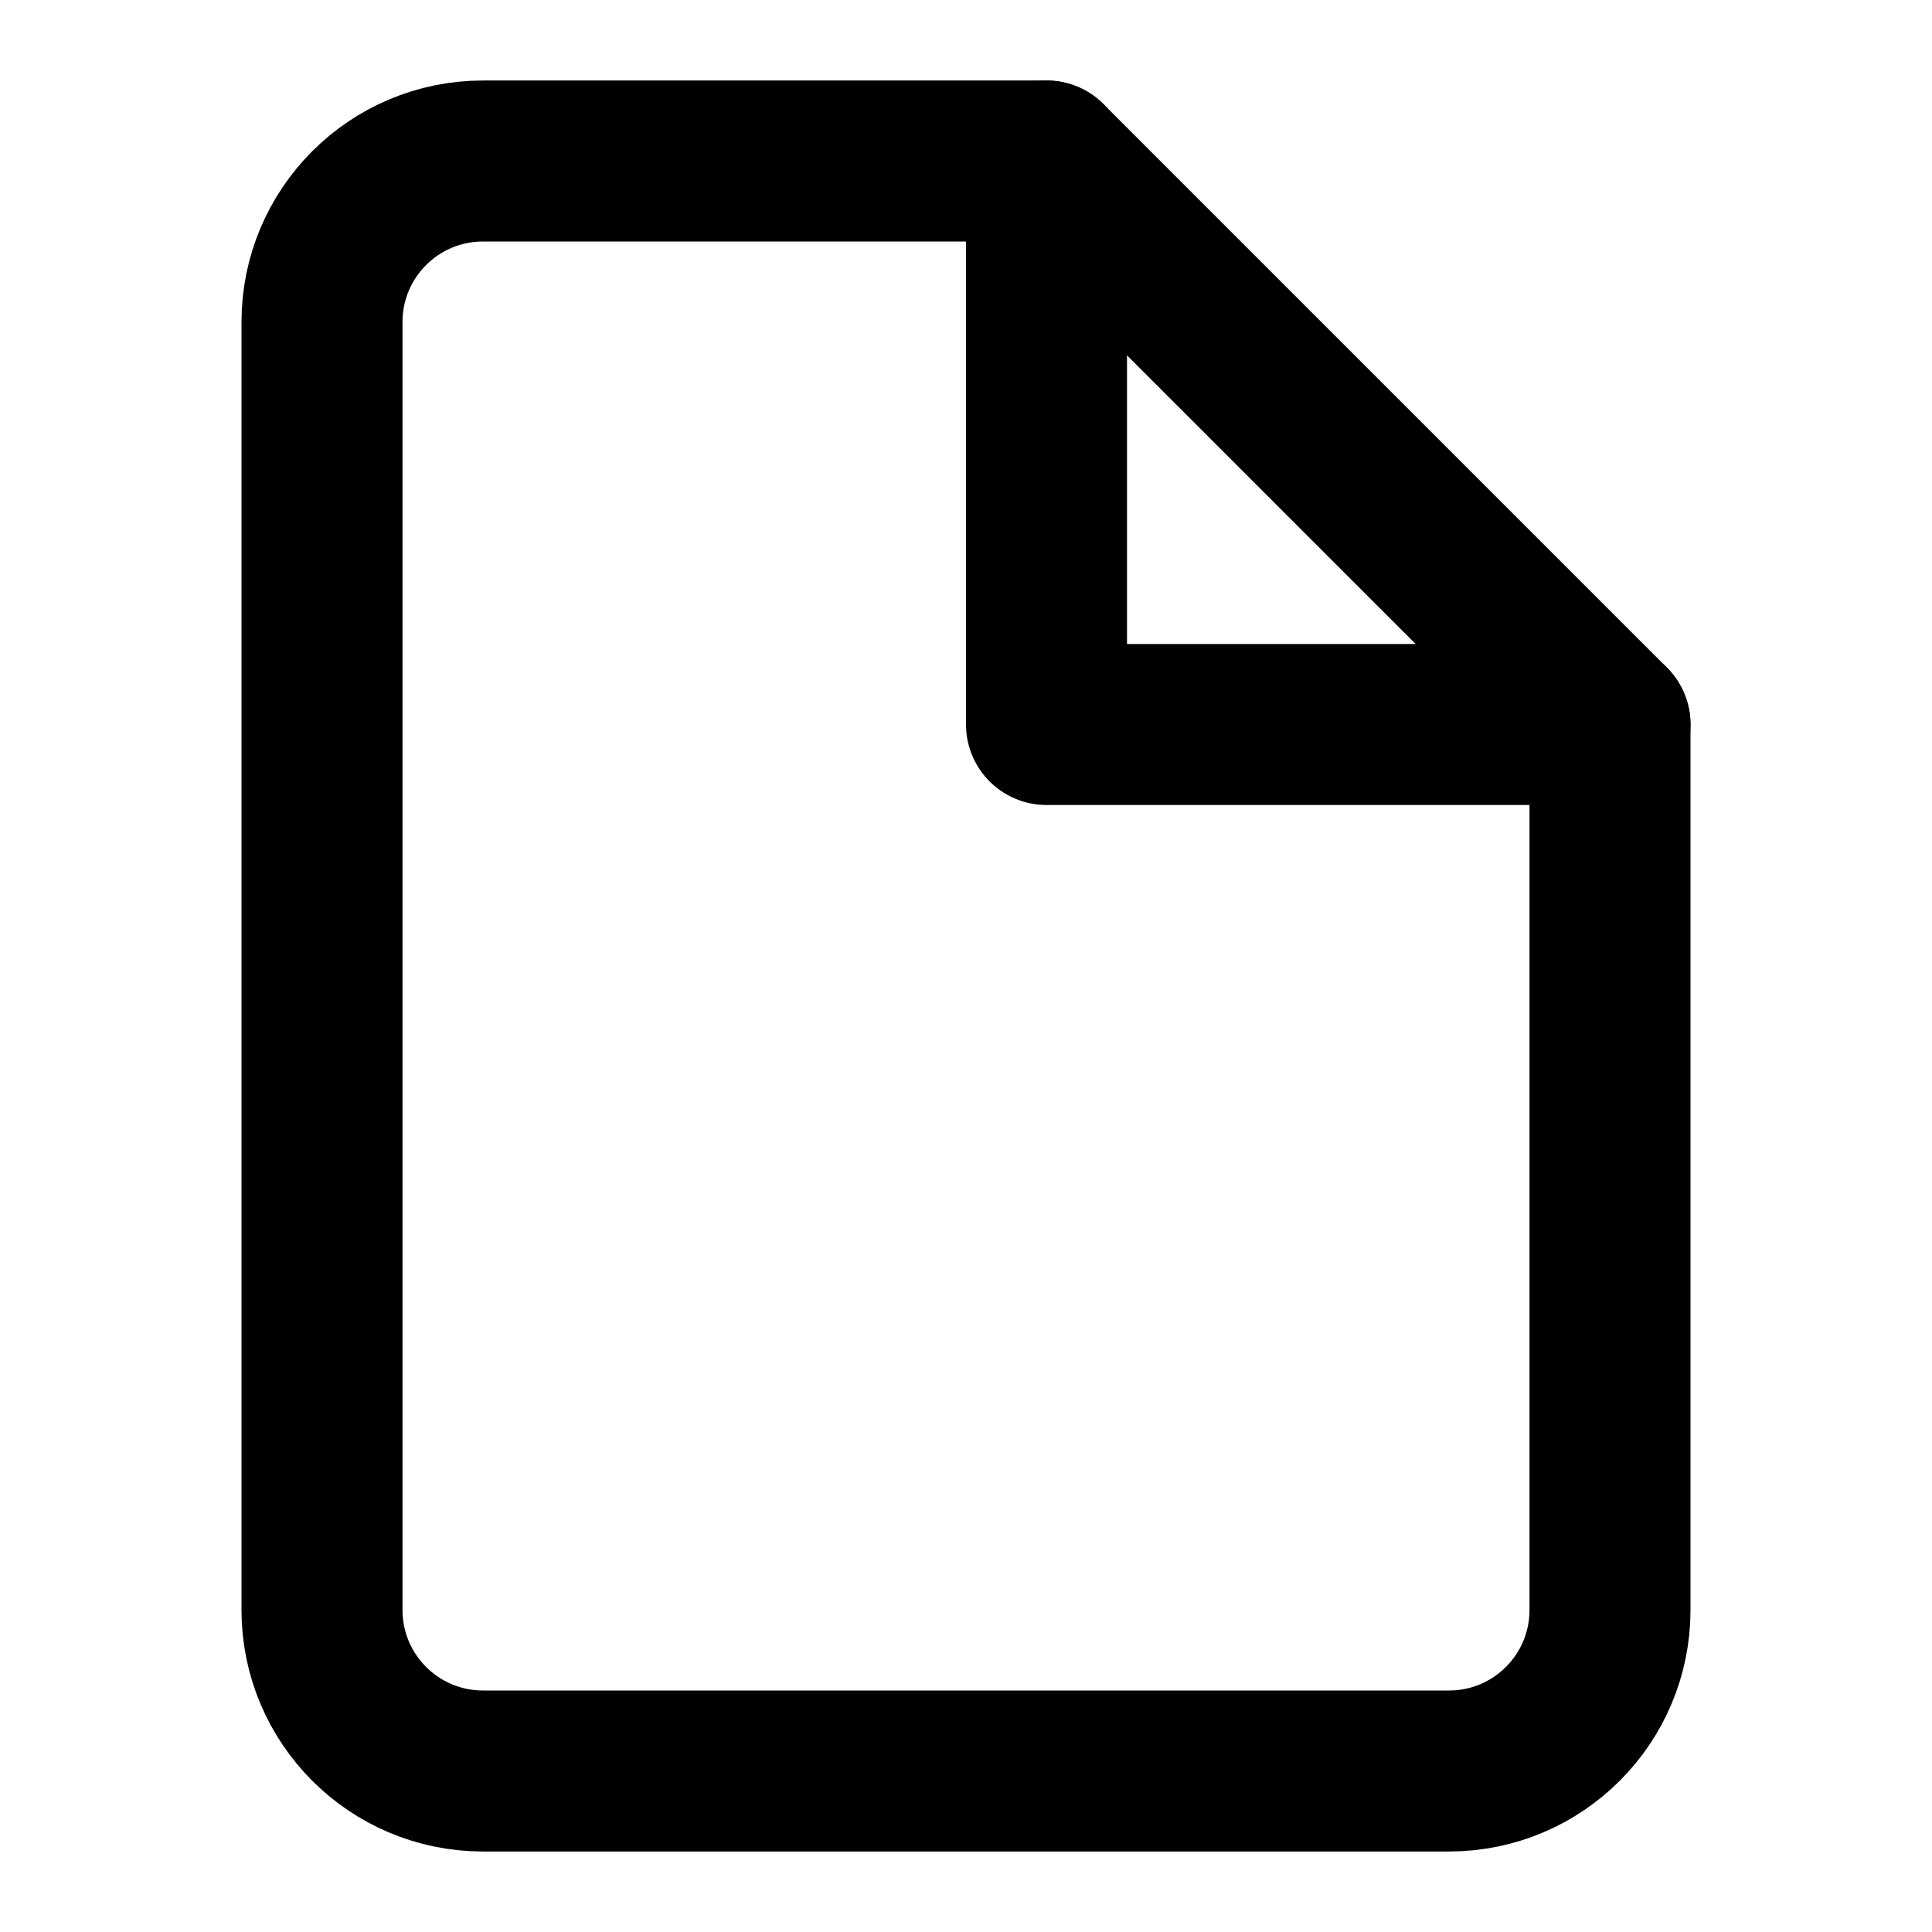
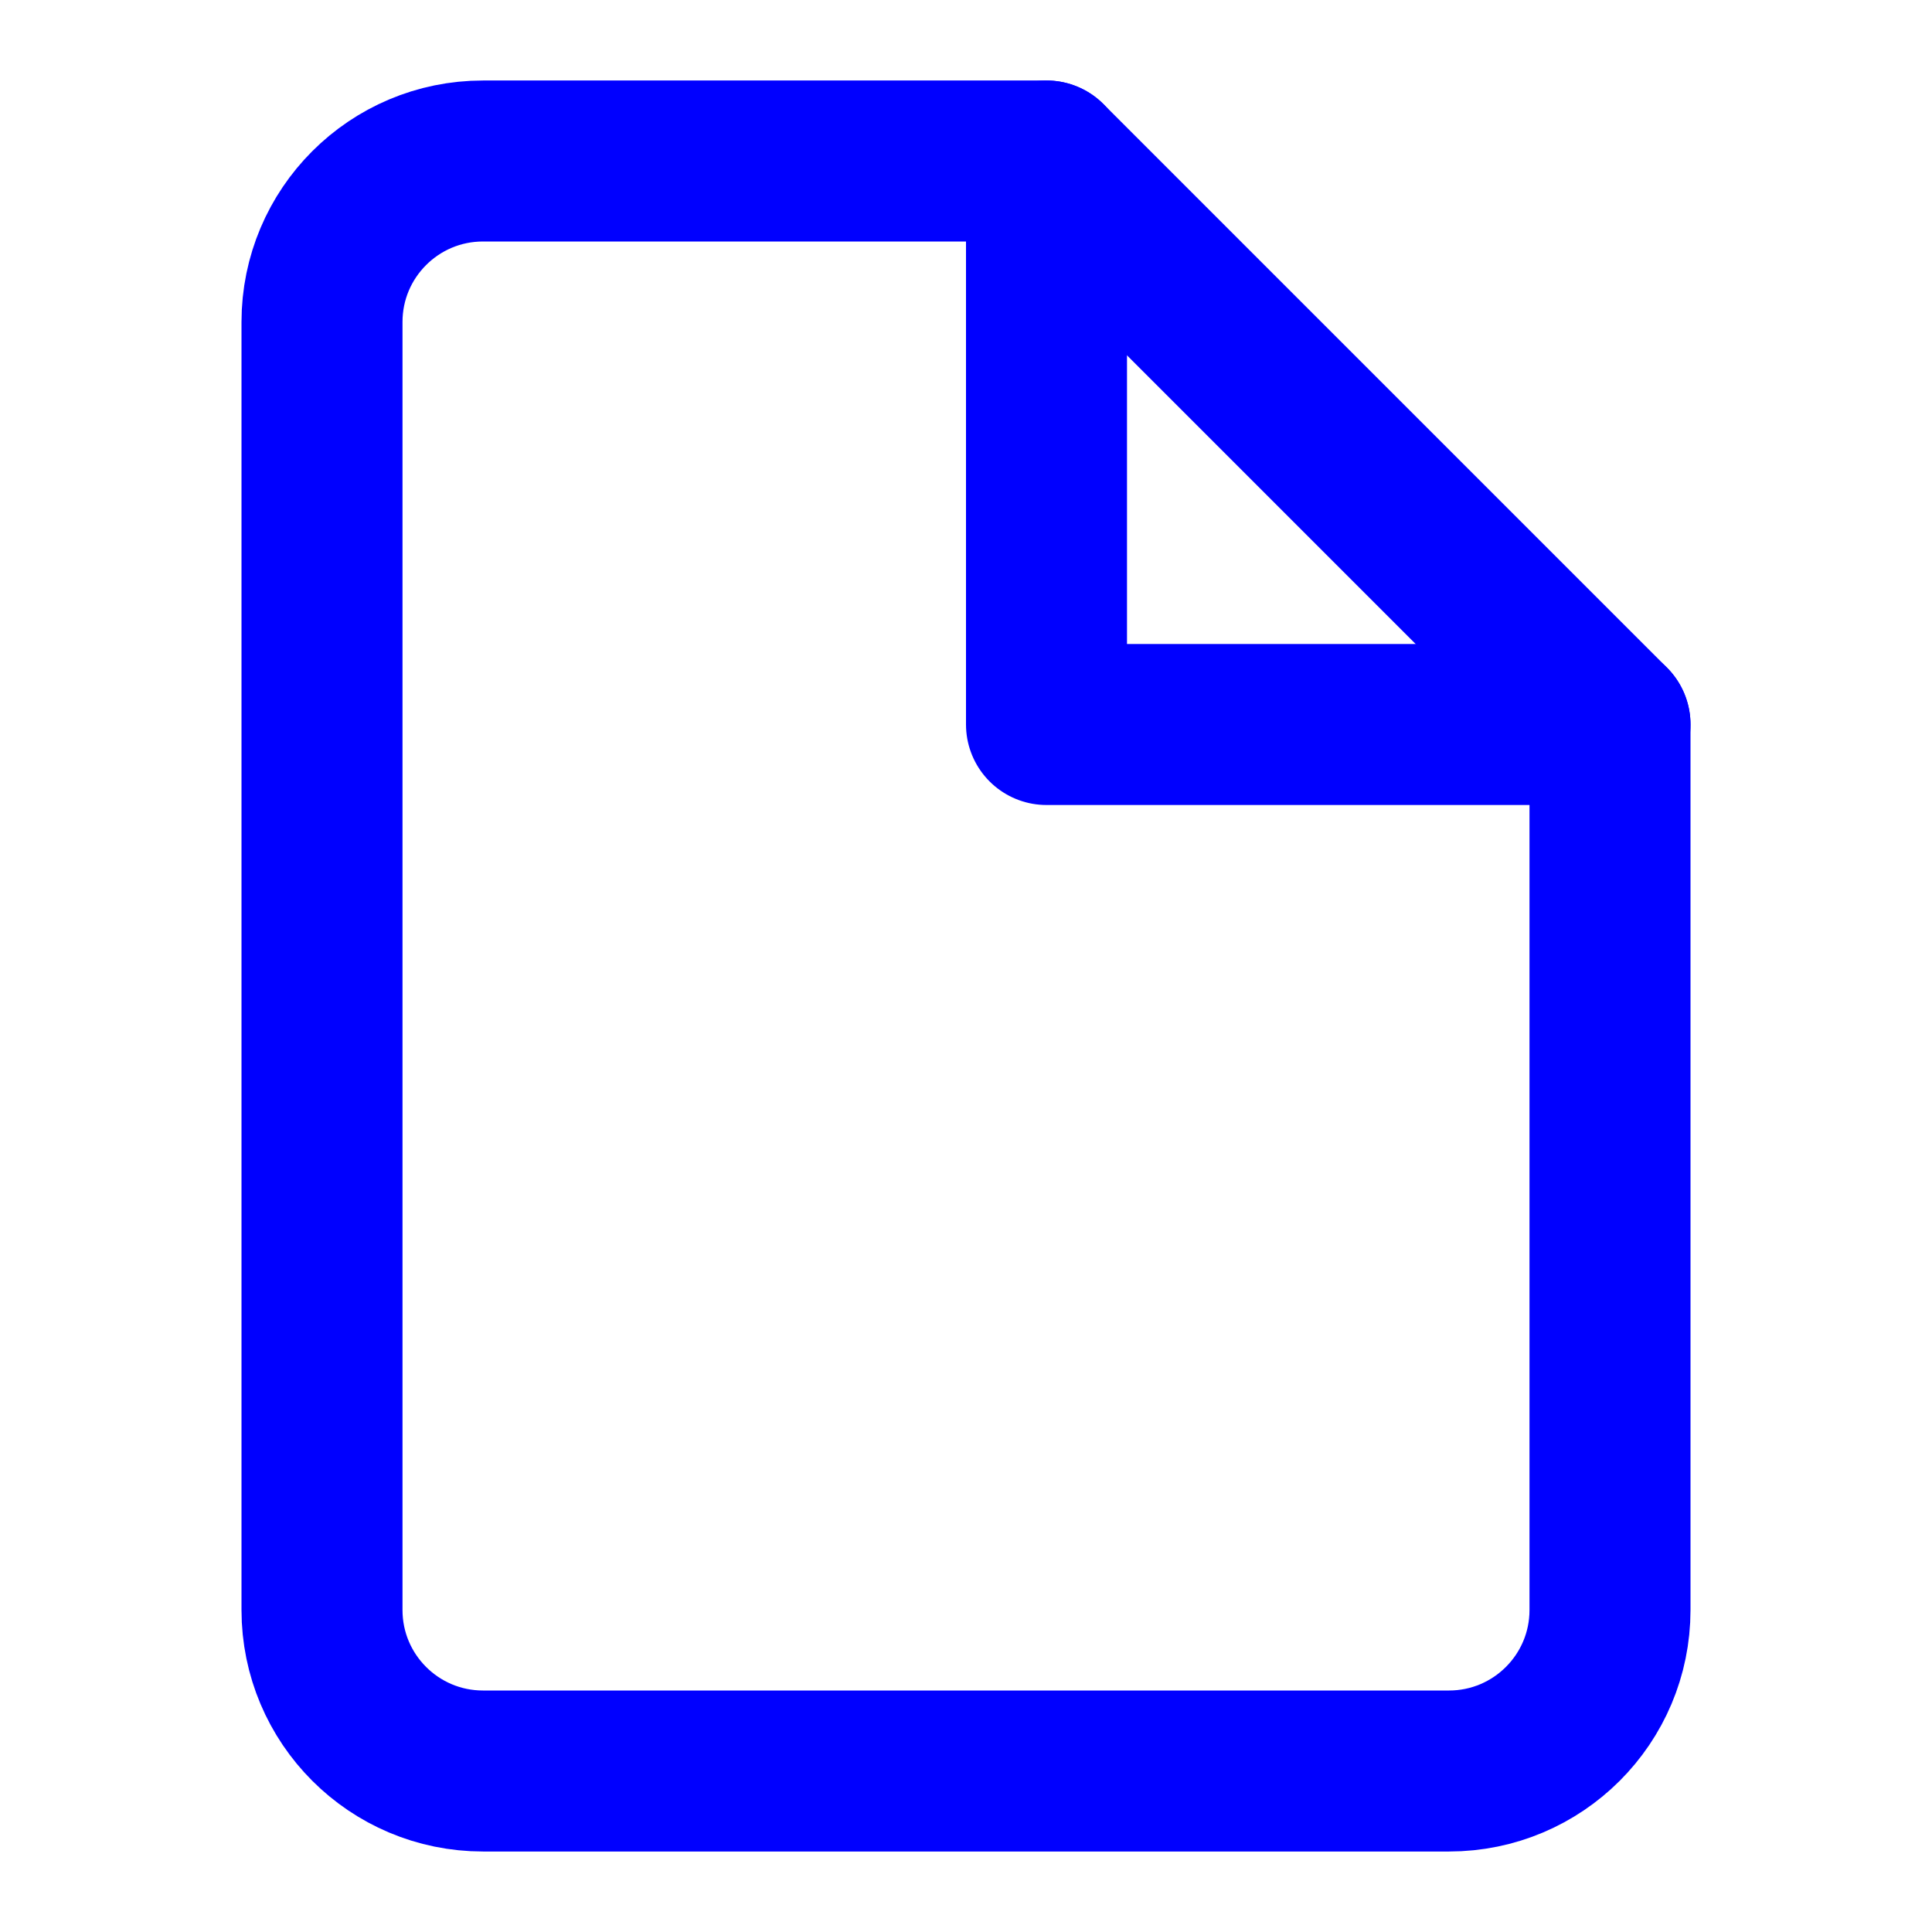
- <svg xmlns="http://www.w3.org/2000/svg" width="100" height="100" viewBox="0 0 24 24" fill="none" stroke="currentColor" stroke-width="2" stroke-linecap="round" stroke-linejoin="round" class="feather feather-file">
+ <svg xmlns="http://www.w3.org/2000/svg" width="100" height="100" viewBox="0 0 24 24" fill="none" stroke="blue" stroke-width="2" stroke-linecap="round" stroke-linejoin="round" class="feather feather-file">
  <path d="M13 2H6a2 2 0 0 0-2 2v16a2 2 0 0 0 2 2h12a2 2 0 0 0 2-2V9z" />
  <polyline points="13 2 13 9 20 9" />
</svg>
